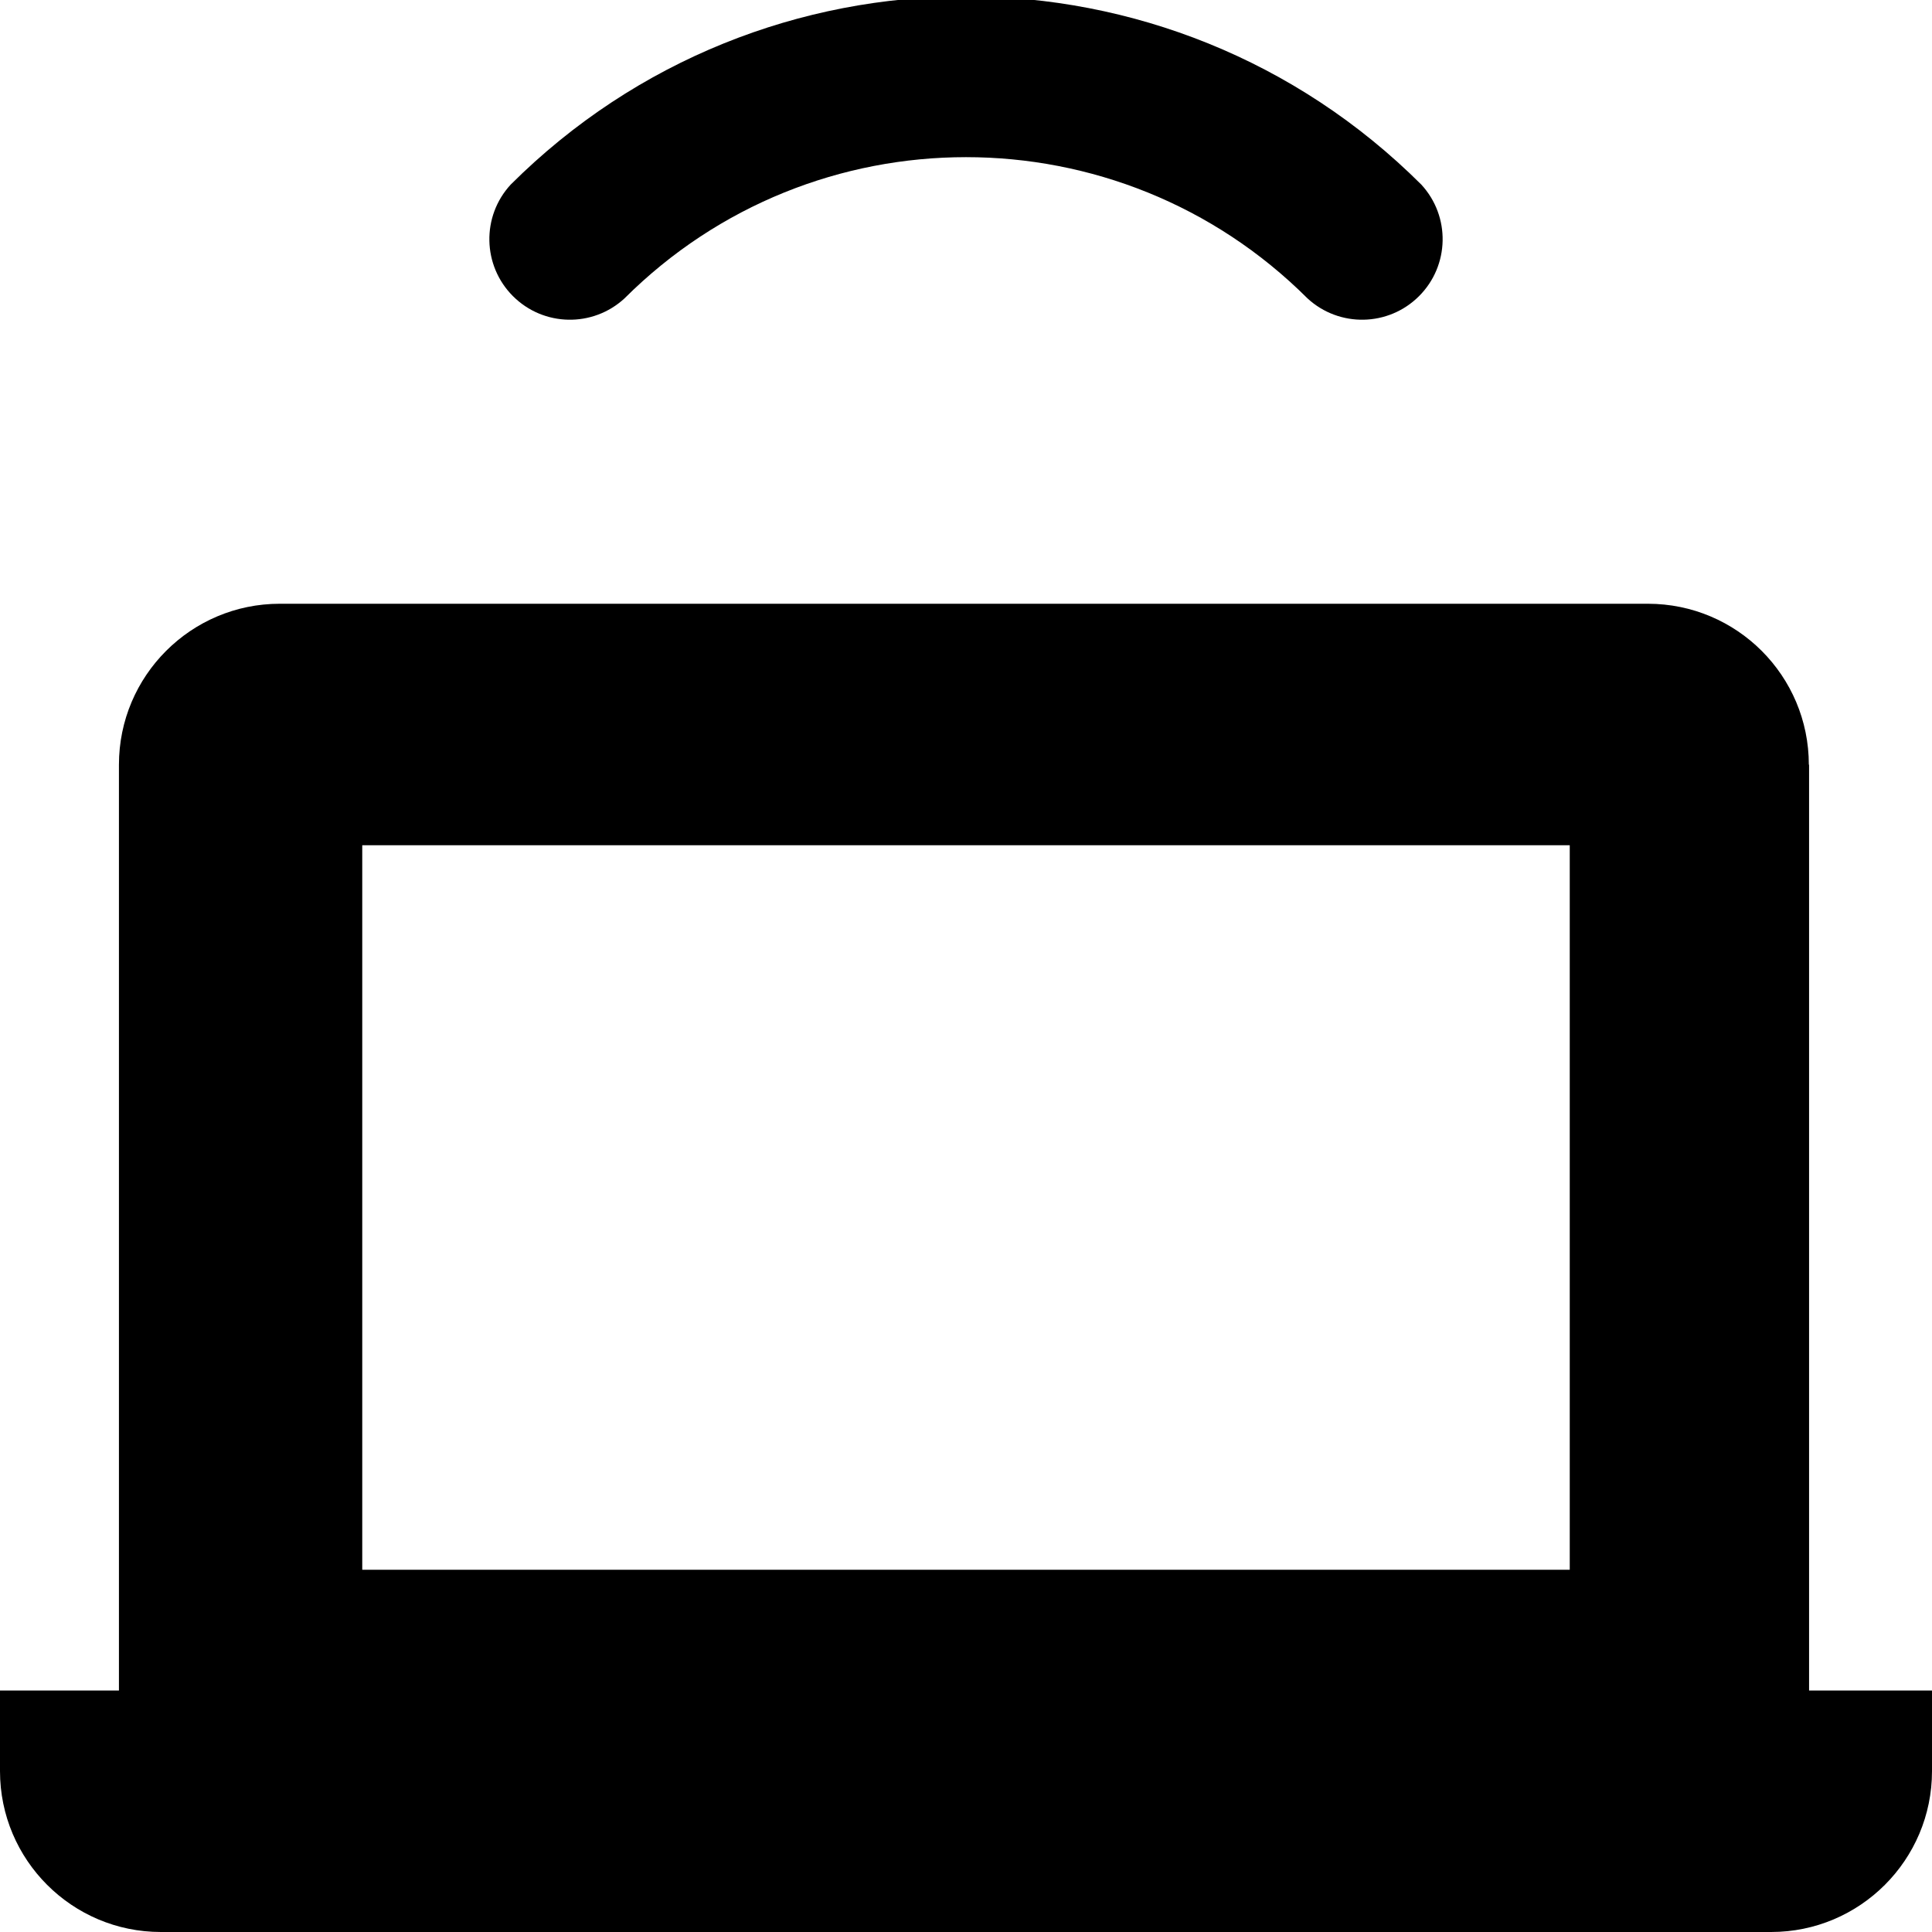
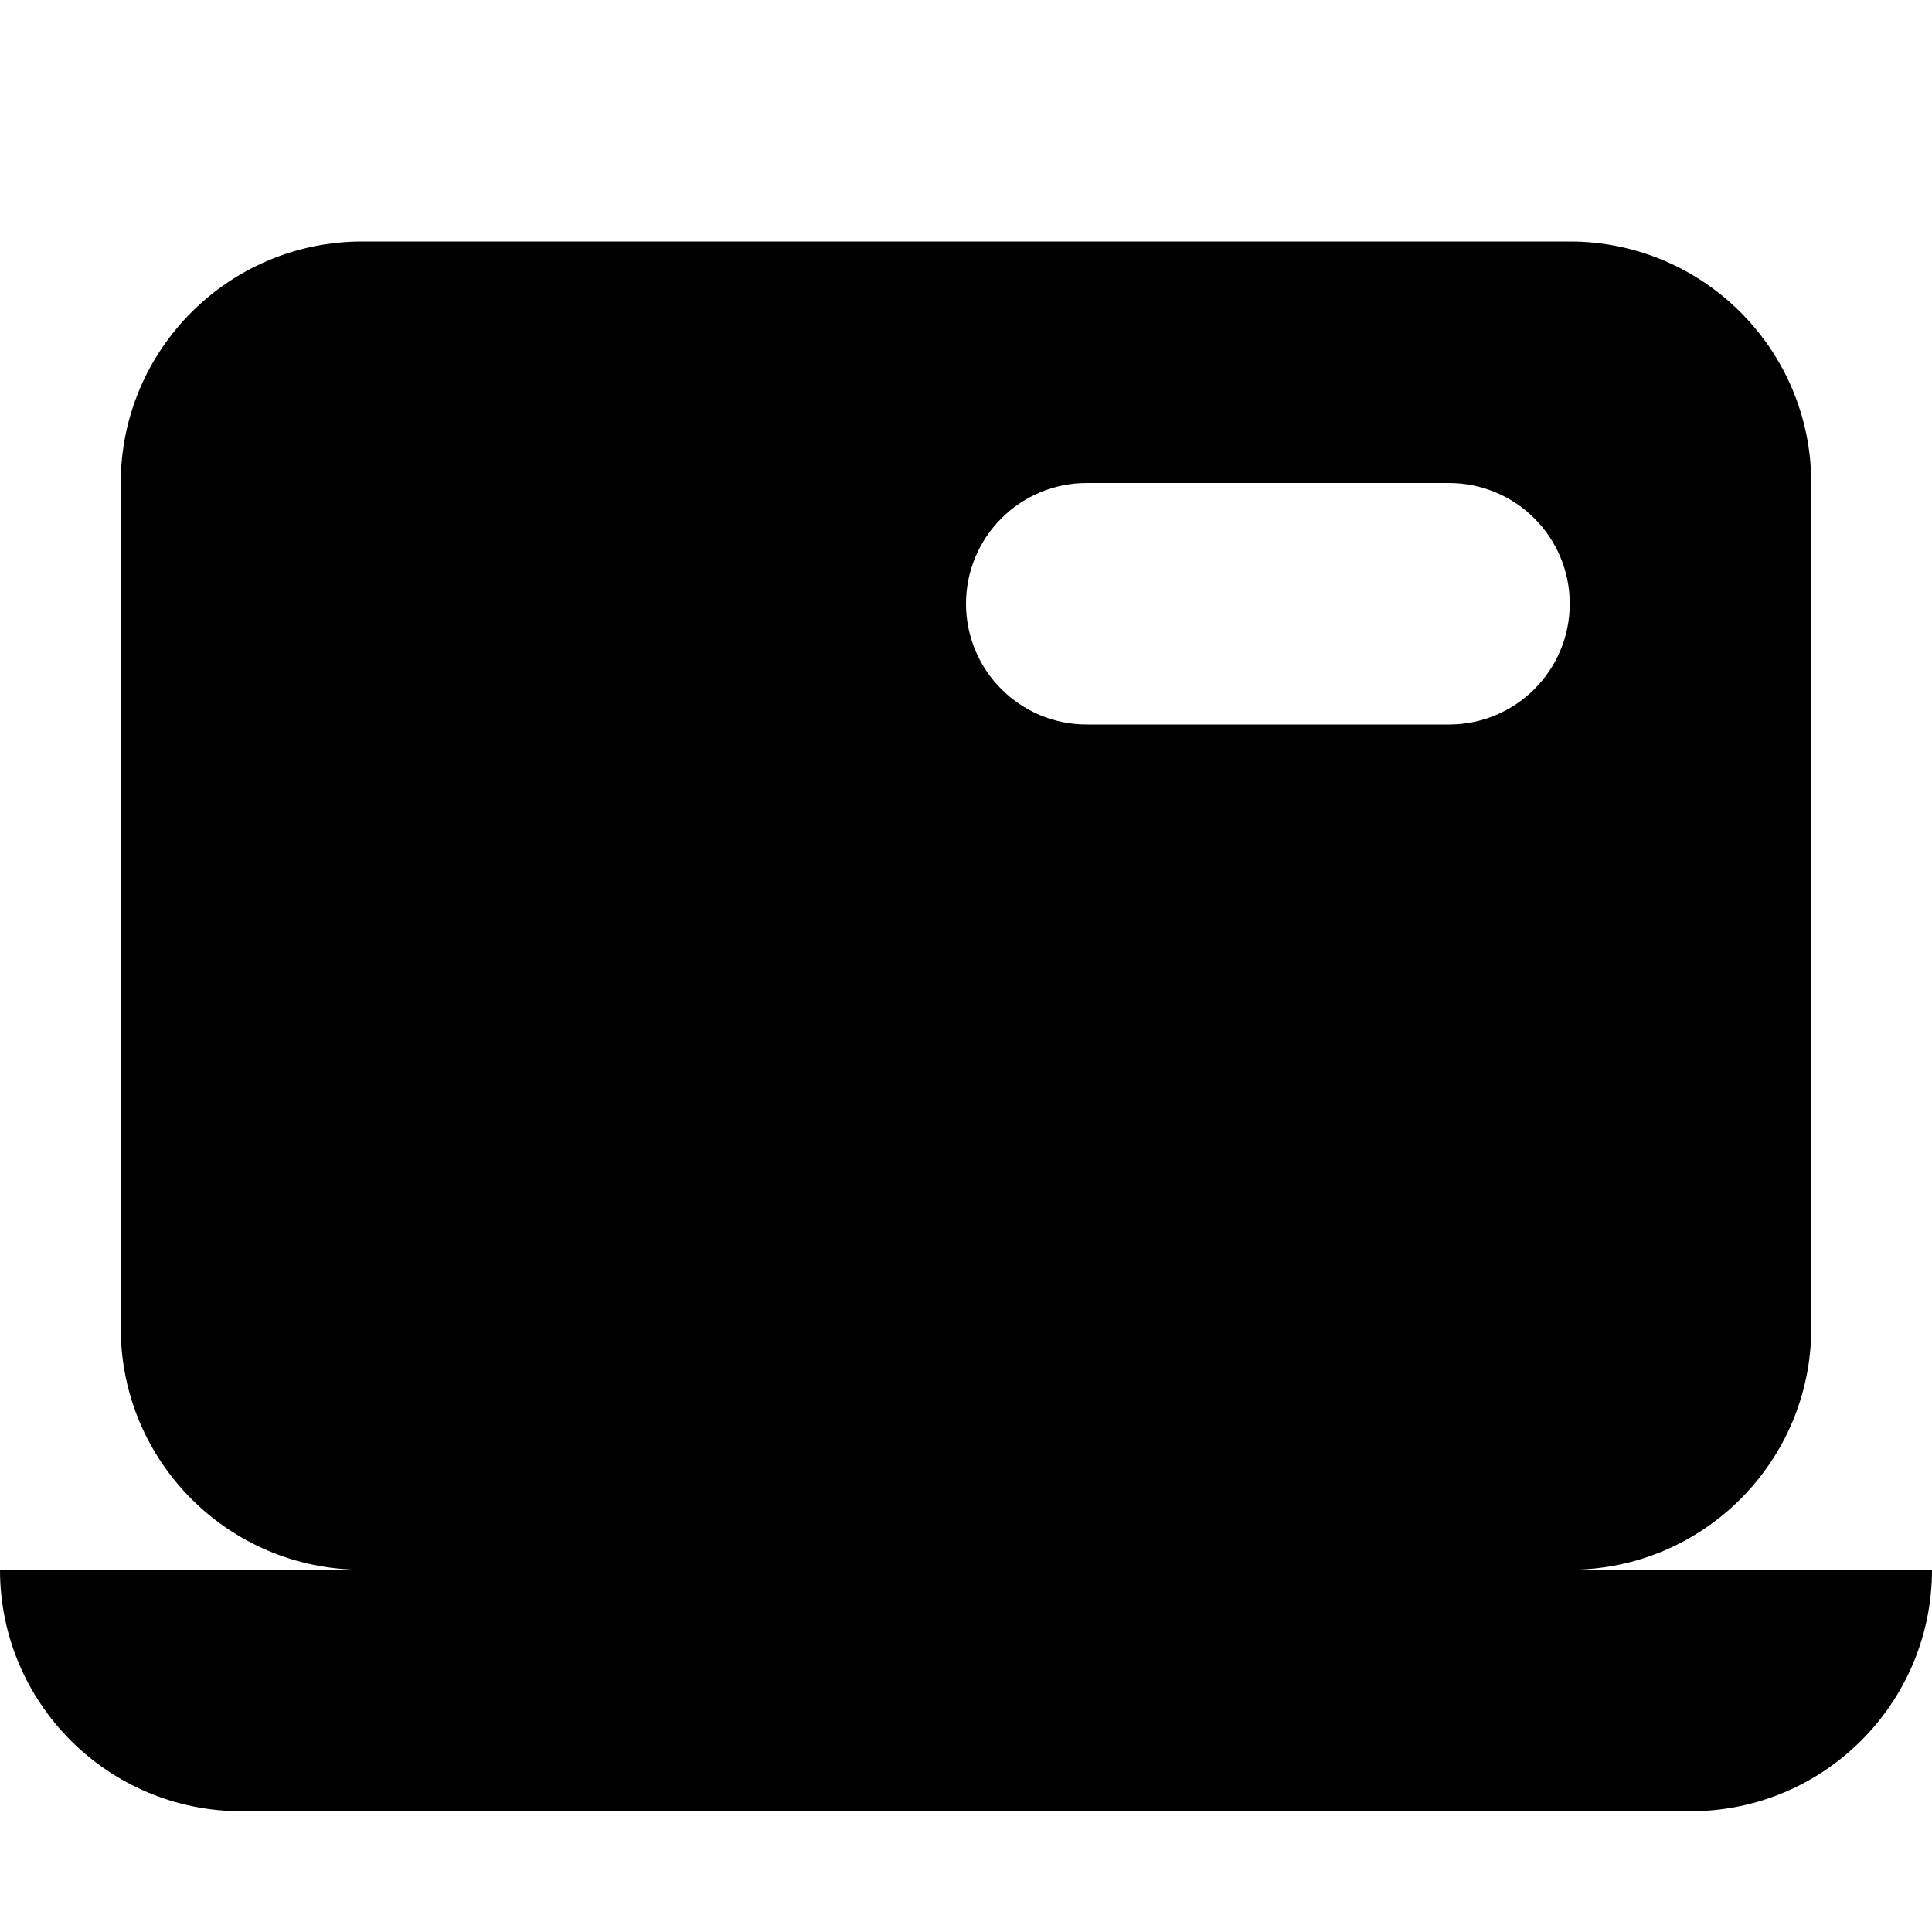
<svg xmlns="http://www.w3.org/2000/svg" width="16" height="16" viewBox="0 0 16 16">
  <g fill="none" fill-rule="evenodd">
    <path d="M0 0h16v16H0z" />
-     <path fill="#000" fill-rule="nonzero" d="M0 14v.668C0 15.403.597 16 1.332 16h13.336c.735 0 1.332-.597 1.332-1.332V14H0zm14.98-7.667c0-.736-.596-1.333-1.333-1.333H2.317C1.582 5 .985 5.597.985 6.333V15h13.997V6.333zM13 13H3V7h10v6z" />
-     <path fill="#000" d="M10.828 2.471a4.004 4.004 0 0 0-5.656 0 .667.667 0 0 1-.943-.942 5.34 5.34 0 0 1 7.542 0 .667.667 0 0 1-.943.942z" />
+     <path fill="#000" d="M13 13h3a2 2 0 0 1-2 2H2a2 2 0 0 1-2-2h3a2 2 0 0 1-2-2V4a2 2 0 0 1 2-2h10a2 2 0 0 1 2 2v7a2 2 0 0 1-2 2zM9 4a1 1 0 1 0 0 2h3a1 1 0 0 0 0-2H9z" />
  </g>
</svg>
